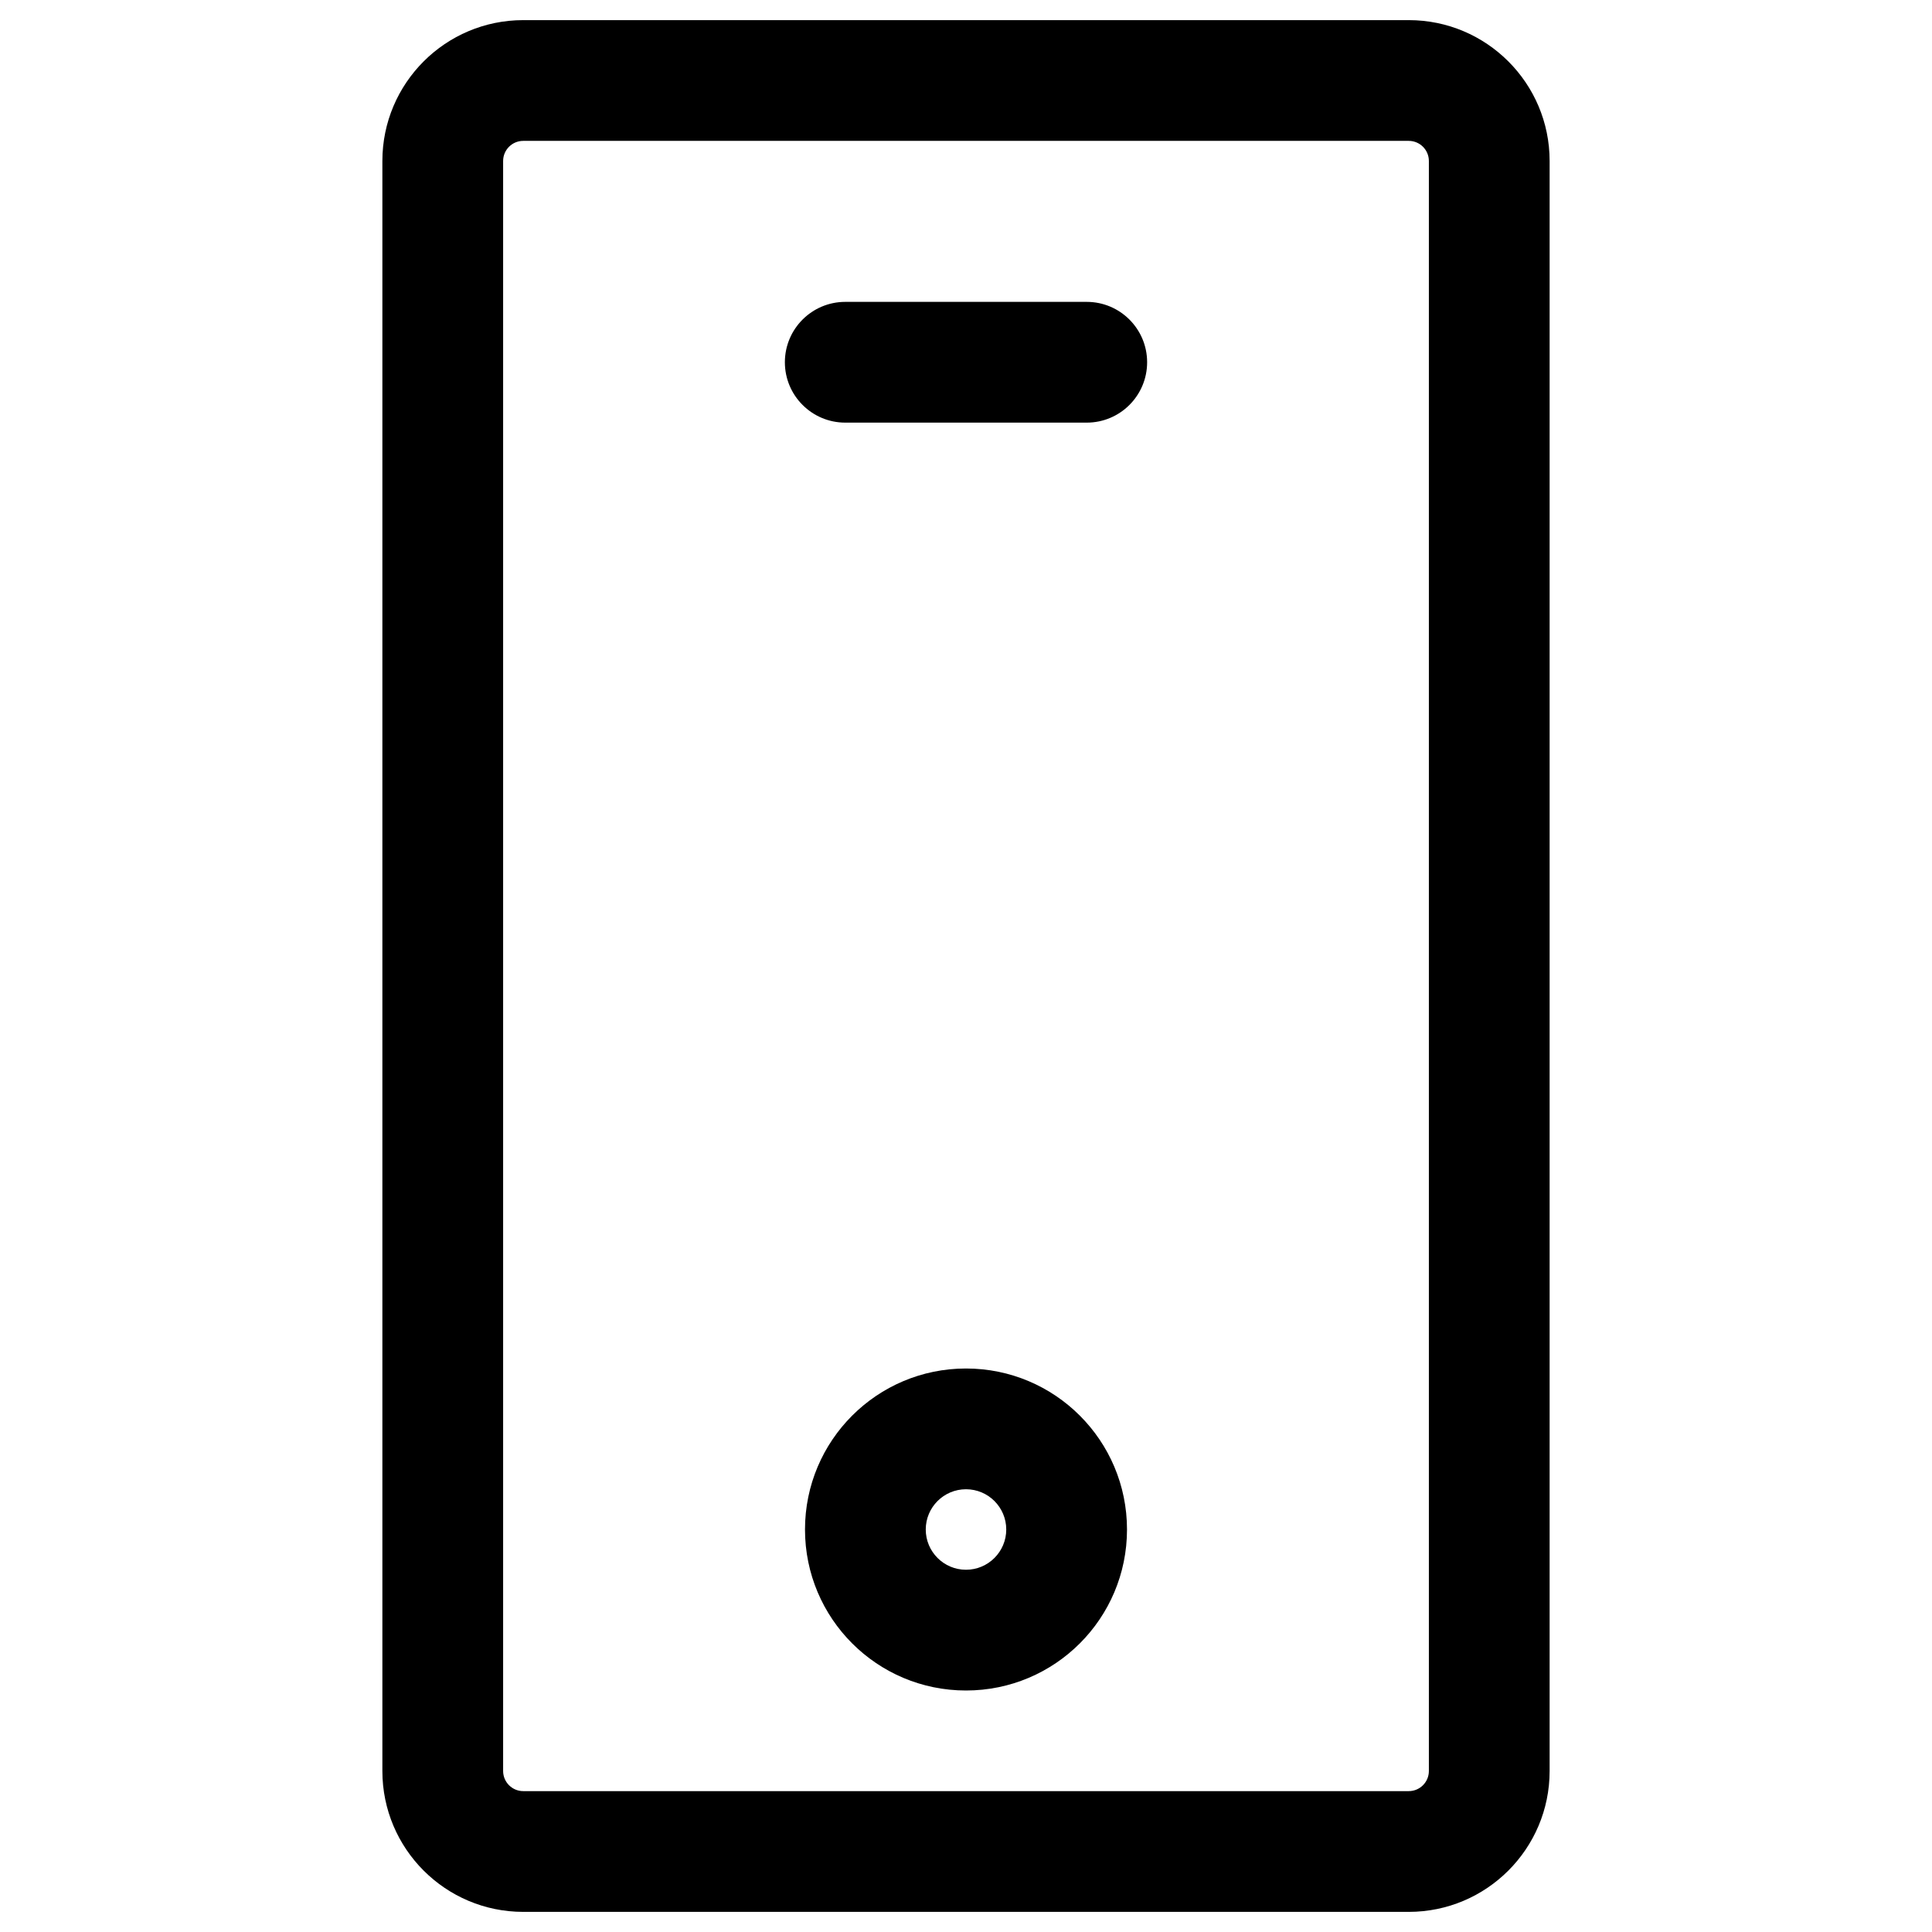
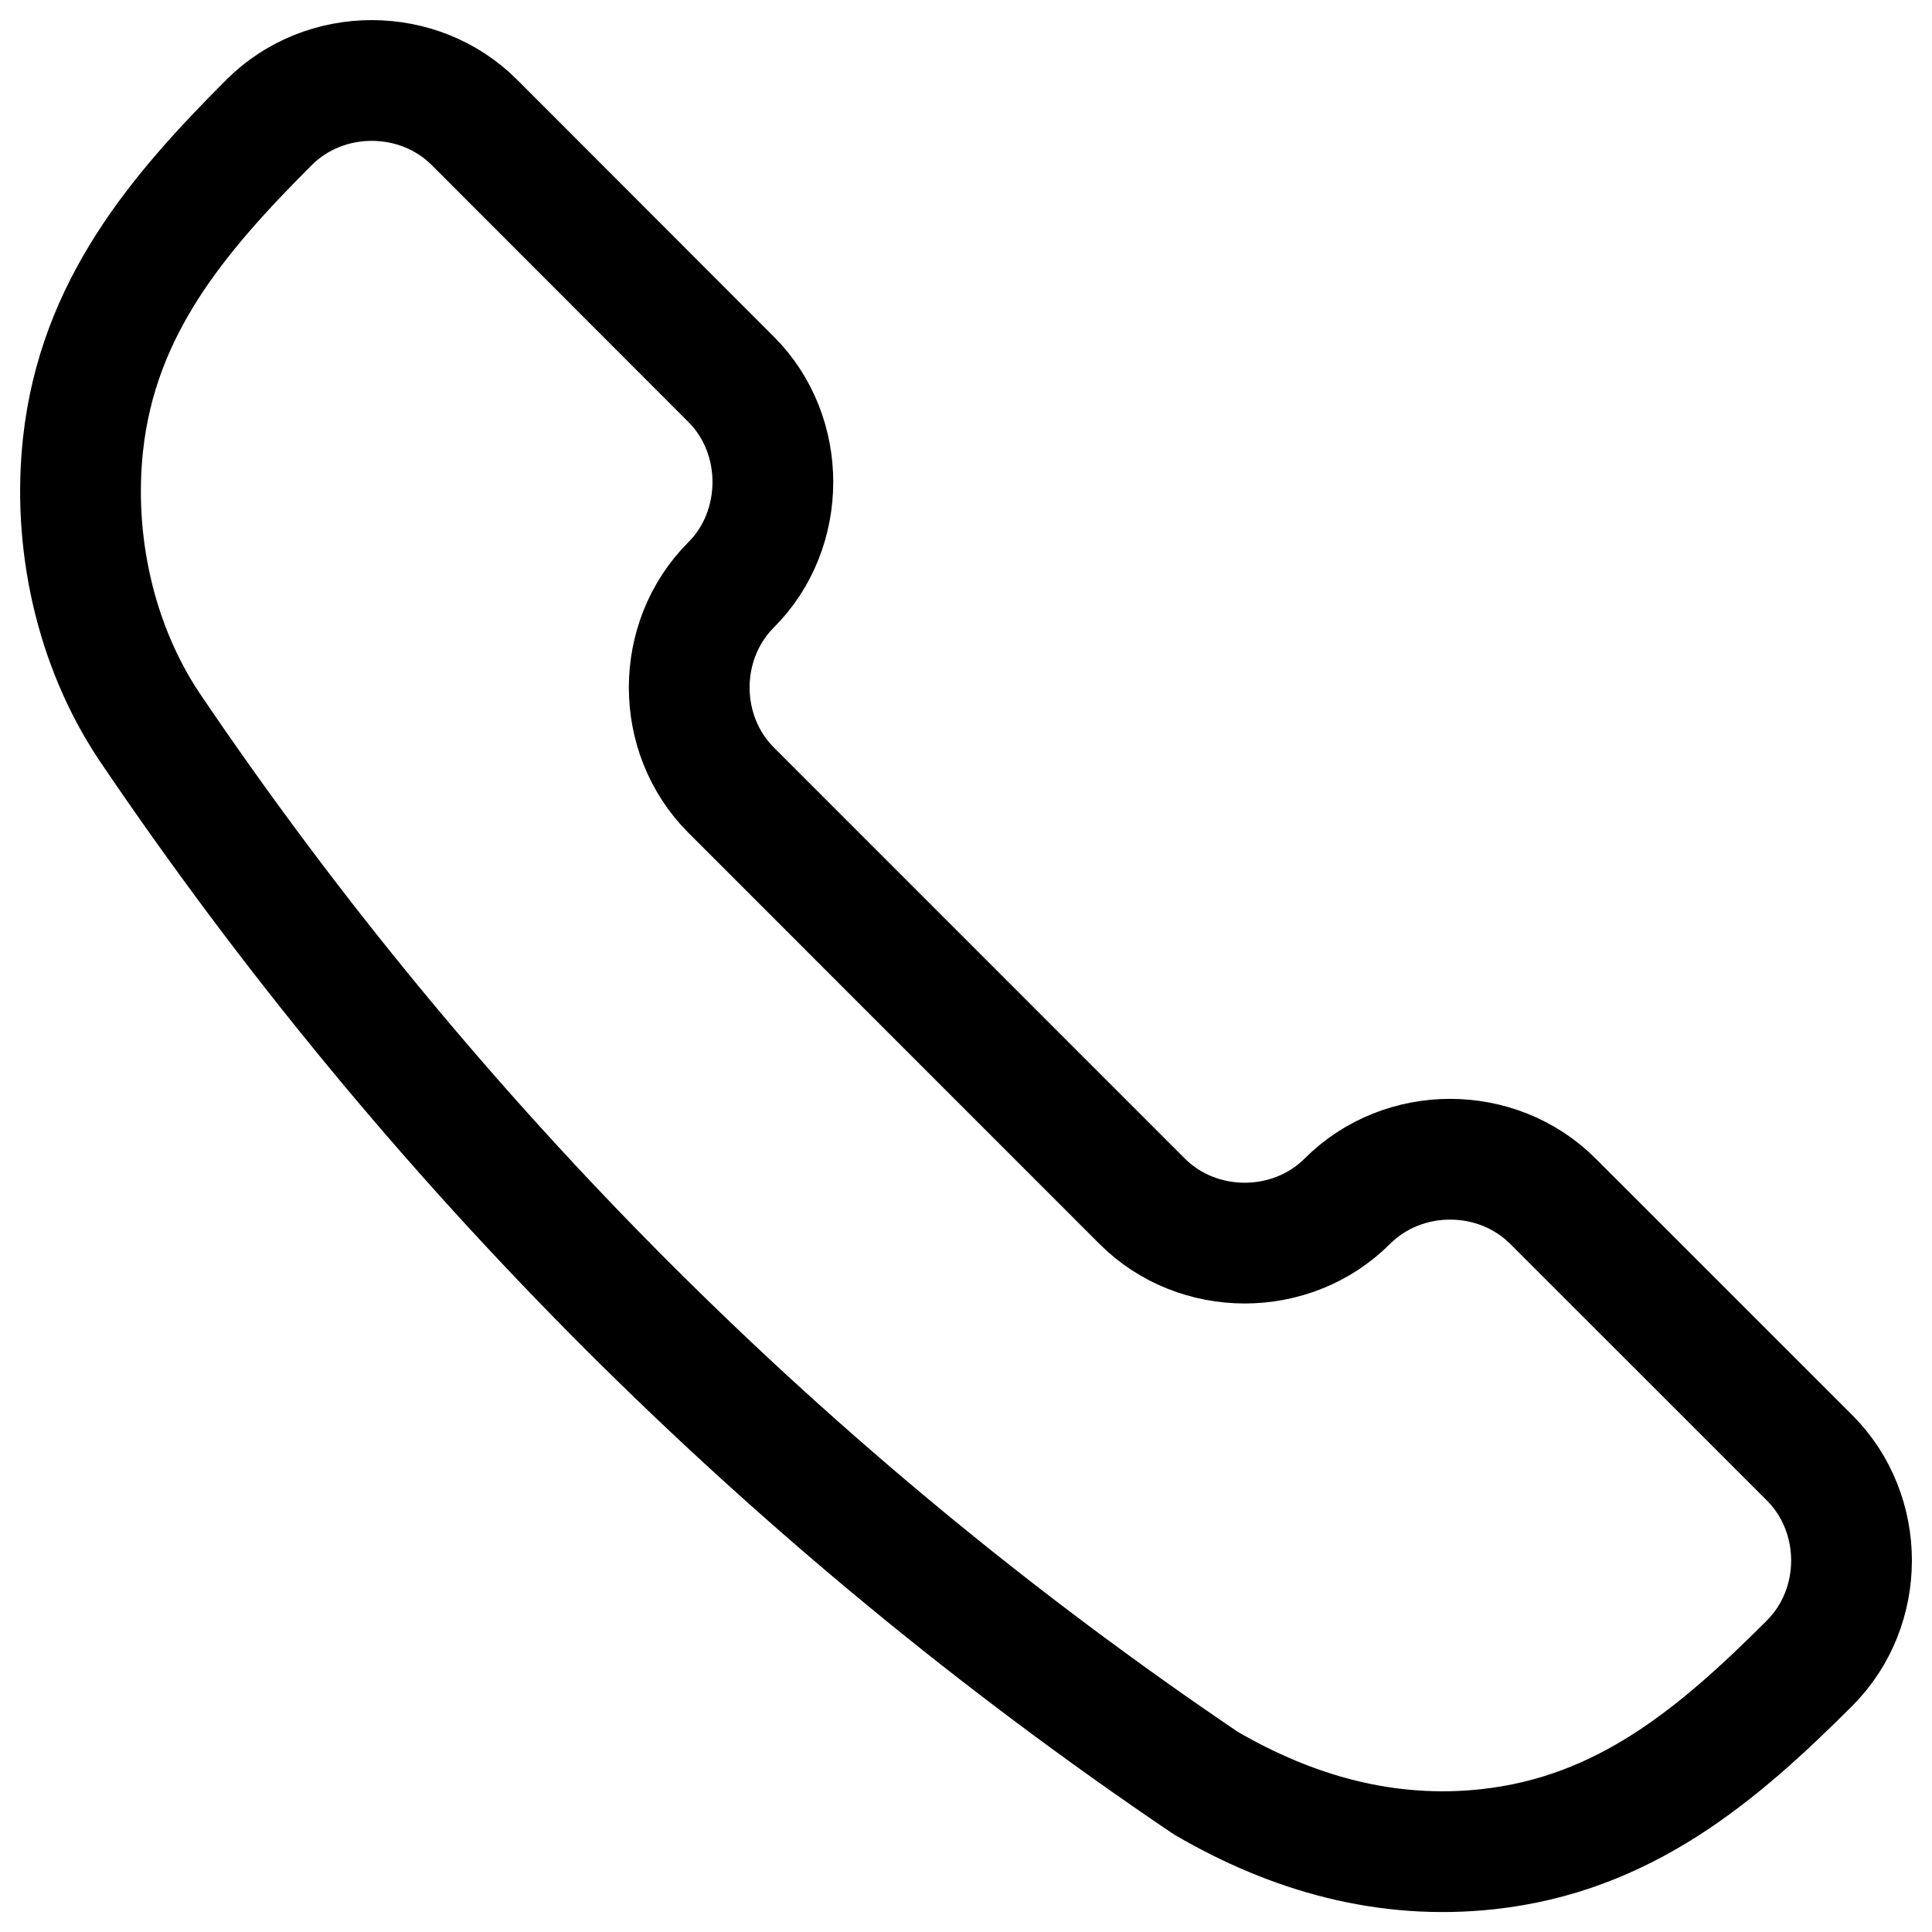
<svg xmlns="http://www.w3.org/2000/svg" width="24" height="24" viewBox="0 0 24 24" fill="none">
-   <path d="M10.5 3.75C10.086 3.75 9.75 4.086 9.75 4.5C9.75 4.914 10.086 5.25 10.5 5.25V3.75ZM13.5 5.25C13.914 5.25 14.25 4.914 14.25 4.5C14.25 4.086 13.914 3.75 13.5 3.75V5.25ZM6.5 1.75H17.5V0.25H6.5V1.75ZM17.75 2V22H19.25V2H17.75ZM17.5 22.25H6.5V23.75H17.5V22.25ZM6.25 22V2H4.75V22H6.25ZM10.5 5.25H13.5V3.75H10.5V5.25ZM6.5 22.25C6.362 22.25 6.25 22.138 6.25 22H4.75C4.75 22.966 5.534 23.75 6.5 23.75V22.25ZM17.75 22C17.75 22.138 17.638 22.25 17.5 22.25V23.75C18.466 23.75 19.25 22.966 19.25 22H17.75ZM17.5 1.75C17.638 1.75 17.75 1.862 17.75 2H19.25C19.25 1.034 18.466 0.25 17.5 0.25V1.75ZM6.5 0.25C5.534 0.25 4.75 1.034 4.75 2H6.25C6.25 1.862 6.362 1.75 6.5 1.75V0.25ZM12.5 19C12.5 19.276 12.276 19.5 12 19.5V21C13.105 21 14 20.105 14 19H12.5ZM12 19.5C11.724 19.5 11.5 19.276 11.5 19H10C10 20.105 10.895 21 12 21V19.5ZM11.5 19C11.5 18.724 11.724 18.5 12 18.5V17C10.895 17 10 17.895 10 19H11.5ZM12 18.5C12.276 18.5 12.5 18.724 12.5 19H14C14 17.895 13.105 17 12 17V18.5Z" fill="black" />
+   <path d="M14.977 22.149C16.056 22.779 17.229 23.109 18.485 22.971C20.174 22.786 21.335 21.805 22.479 20.661C23.174 19.966 23.174 18.804 22.479 18.109L19.29 14.921C18.594 14.227 17.433 14.227 16.738 14.921C16.044 15.616 14.88 15.616 14.187 14.921L9.083 9.816C8.388 9.121 8.388 7.96 9.083 7.264C9.77 6.578 9.777 5.407 9.083 4.713L5.894 1.521C5.199 0.826 4.037 0.826 3.342 1.521C2.198 2.665 1.218 3.826 1.032 5.515C0.9 6.72 1.177 8.008 1.853 9.023C5.349 14.197 9.804 18.653 14.977 22.149Z" stroke="black" stroke-width="1.5" stroke-linecap="round" stroke-linejoin="round" />
</svg>
